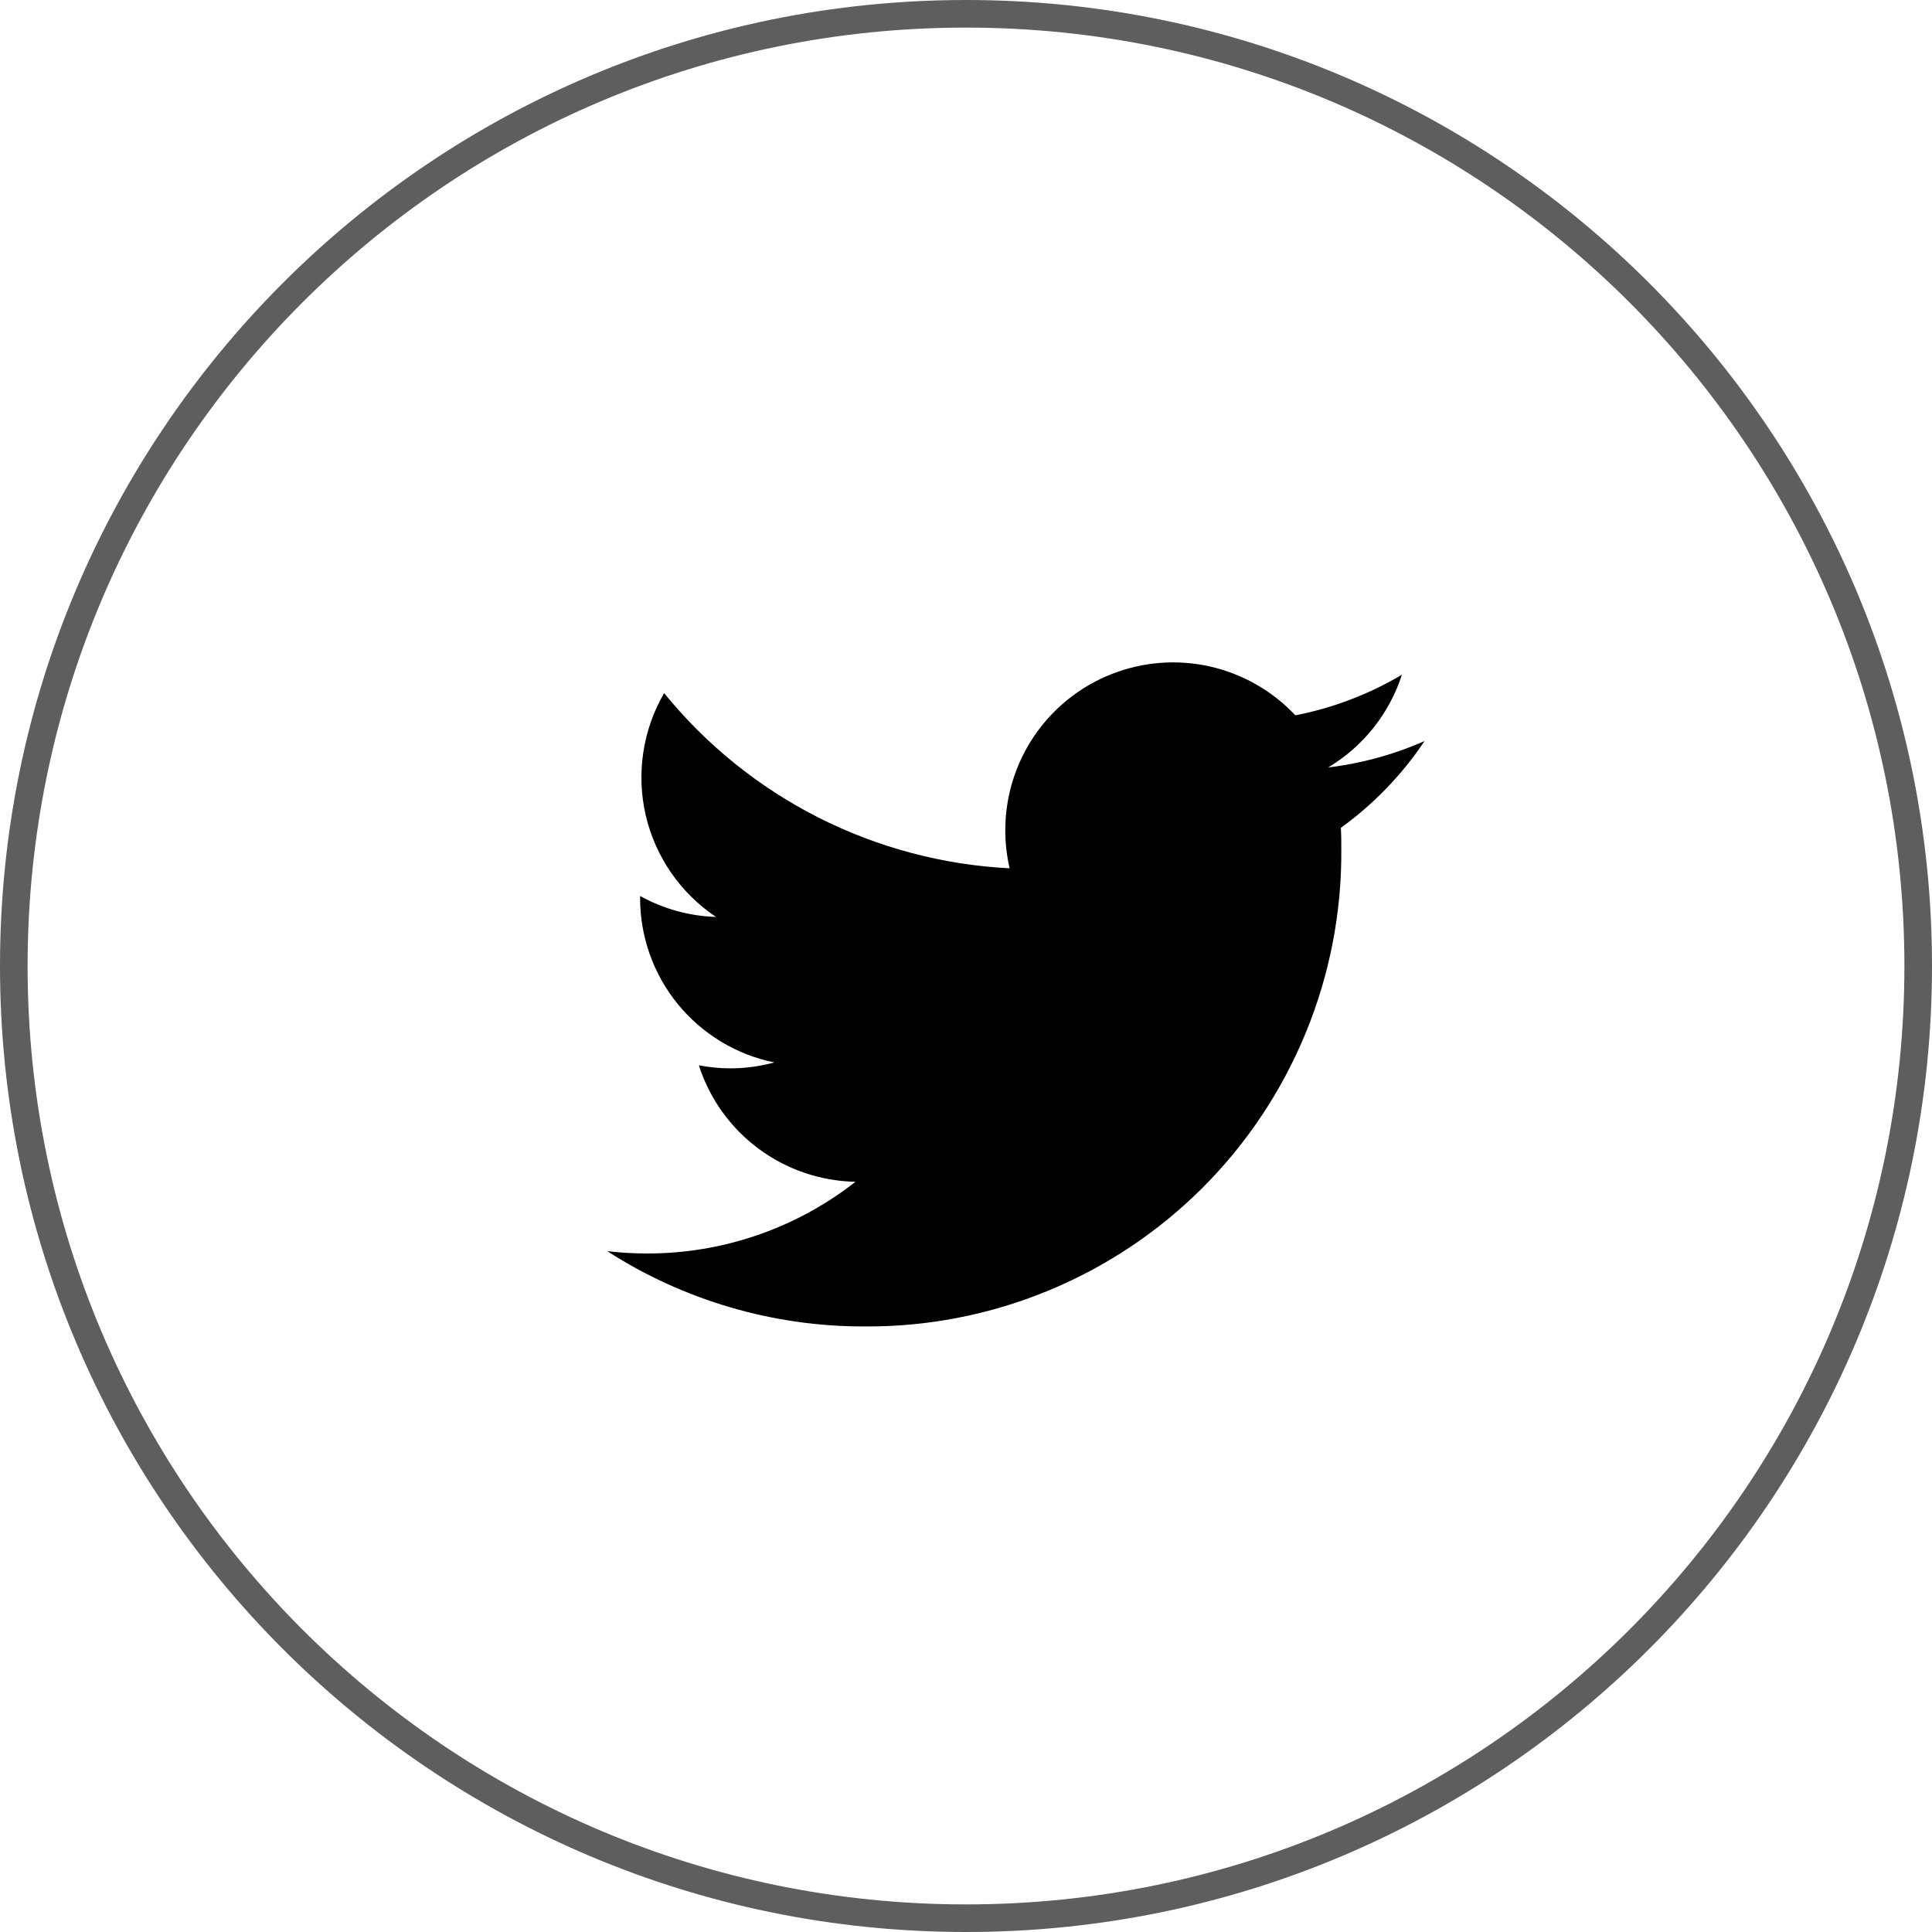
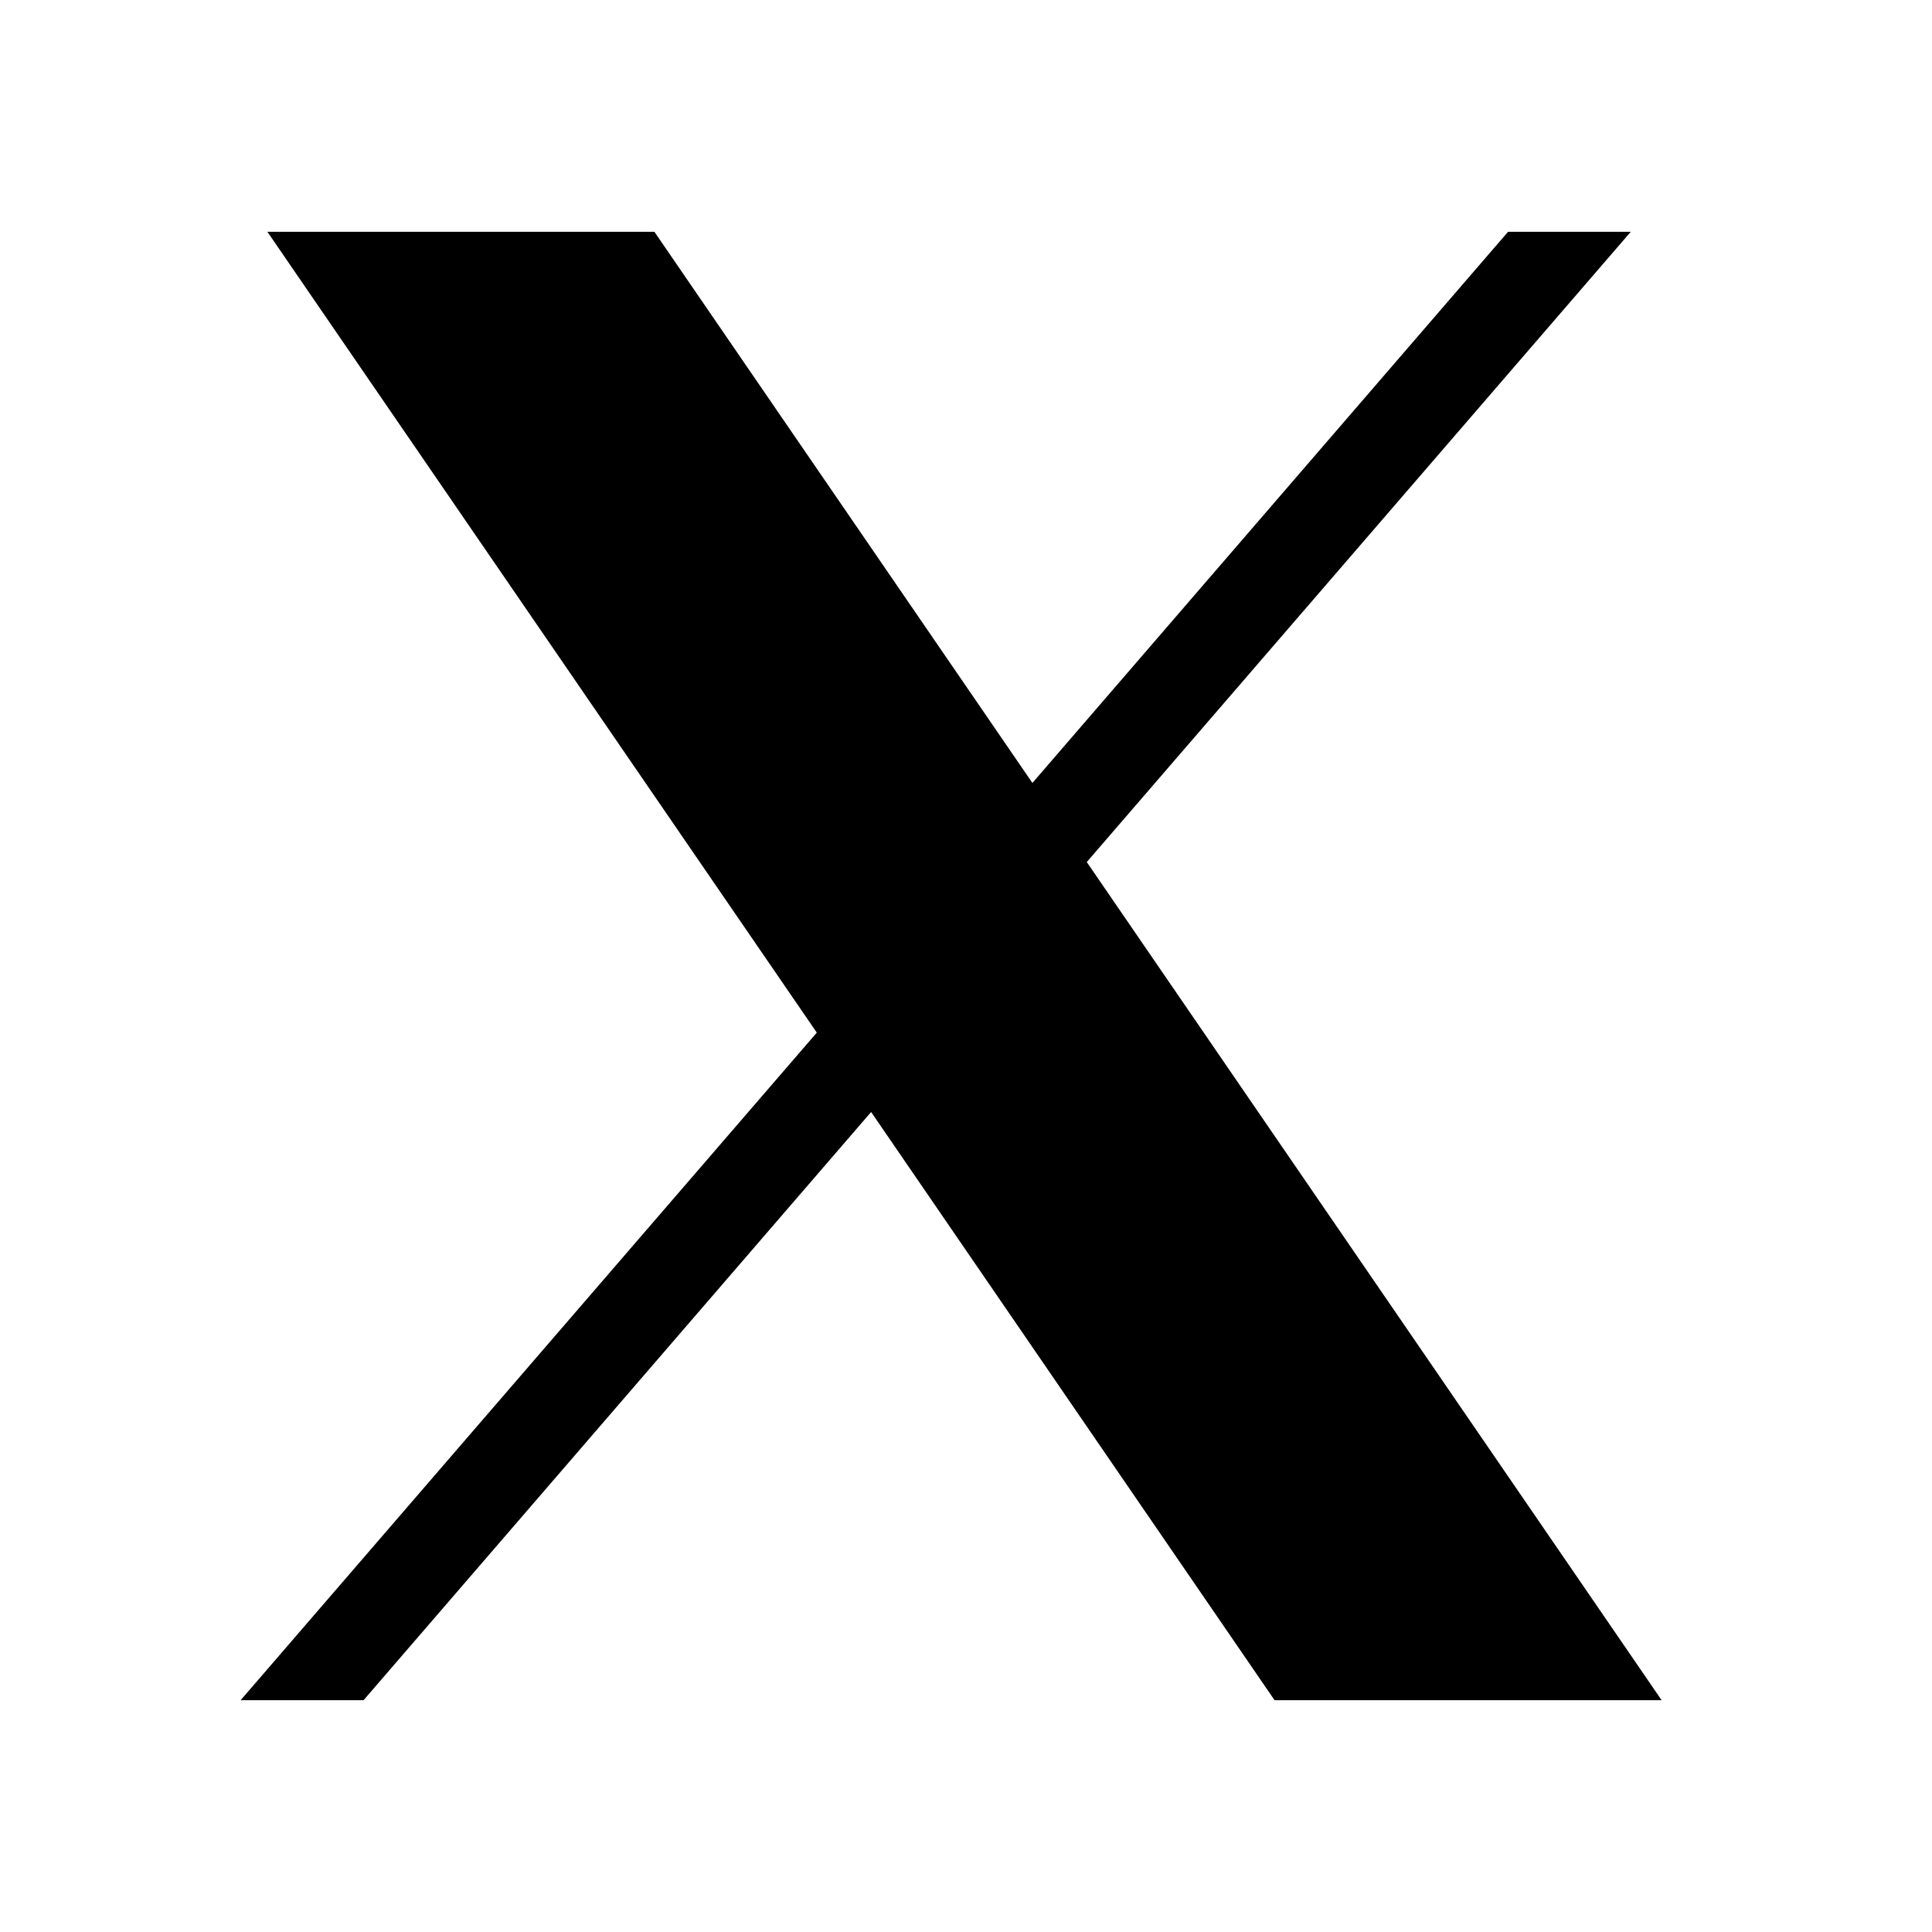
- <svg xmlns="http://www.w3.org/2000/svg" width="35" height="35" viewBox="0 0 35 35" fill="none">
-   <path d="M25.806 13.425C25.251 13.67 24.663 13.831 24.061 13.903C24.695 13.524 25.17 12.927 25.397 12.223C24.8 12.577 24.148 12.826 23.467 12.959C23.05 12.515 22.51 12.207 21.915 12.073C21.321 11.94 20.7 11.989 20.134 12.213C19.567 12.437 19.081 12.826 18.738 13.329C18.396 13.833 18.212 14.428 18.212 15.037C18.211 15.27 18.238 15.503 18.29 15.73C17.082 15.669 15.901 15.355 14.823 14.809C13.745 14.262 12.794 13.495 12.031 12.556C11.643 13.225 11.524 14.017 11.698 14.77C11.873 15.523 12.328 16.181 12.971 16.611C12.489 16.596 12.017 16.466 11.596 16.231V16.271C11.596 16.971 11.838 17.65 12.281 18.193C12.725 18.735 13.342 19.108 14.028 19.247C13.767 19.318 13.498 19.354 13.228 19.354C13.037 19.354 12.847 19.335 12.66 19.299C12.854 19.903 13.232 20.431 13.741 20.809C14.25 21.187 14.864 21.397 15.498 21.409C14.421 22.253 13.092 22.71 11.725 22.708C11.482 22.708 11.24 22.694 11 22.666C12.39 23.559 14.007 24.033 15.659 24.03C16.796 24.038 17.923 23.82 18.974 23.388C20.026 22.957 20.982 22.32 21.786 21.517C22.59 20.713 23.226 19.757 23.657 18.705C24.089 17.654 24.307 16.527 24.299 15.39C24.299 15.258 24.299 15.127 24.291 14.997C24.886 14.567 25.399 14.035 25.807 13.425L25.806 13.425Z" fill="black" />
-   <circle cx="17.5" cy="17.5" r="17.25" stroke="#5E5E5E" stroke-width="0.5" />
+ <svg xmlns="http://www.w3.org/2000/svg" width="35px" height="35px" viewBox="0 0 35 35" version="1.1">
+   <g id="surface1">
+     <path style=" stroke:none;fill-rule:nonzero;fill:rgb(0%,0%,0%);fill-opacity:1;" d="M 4.844 4.199 L 14.797 18.707 L 4.359 30.801 L 6.586 30.801 L 15.781 20.145 L 23.09 30.801 L 30.102 30.801 L 19.688 15.617 L 29.543 4.199 L 27.32 4.199 L 18.703 14.184 L 11.855 4.199 Z M 4.844 4.199 " />
+   </g>
</svg>
